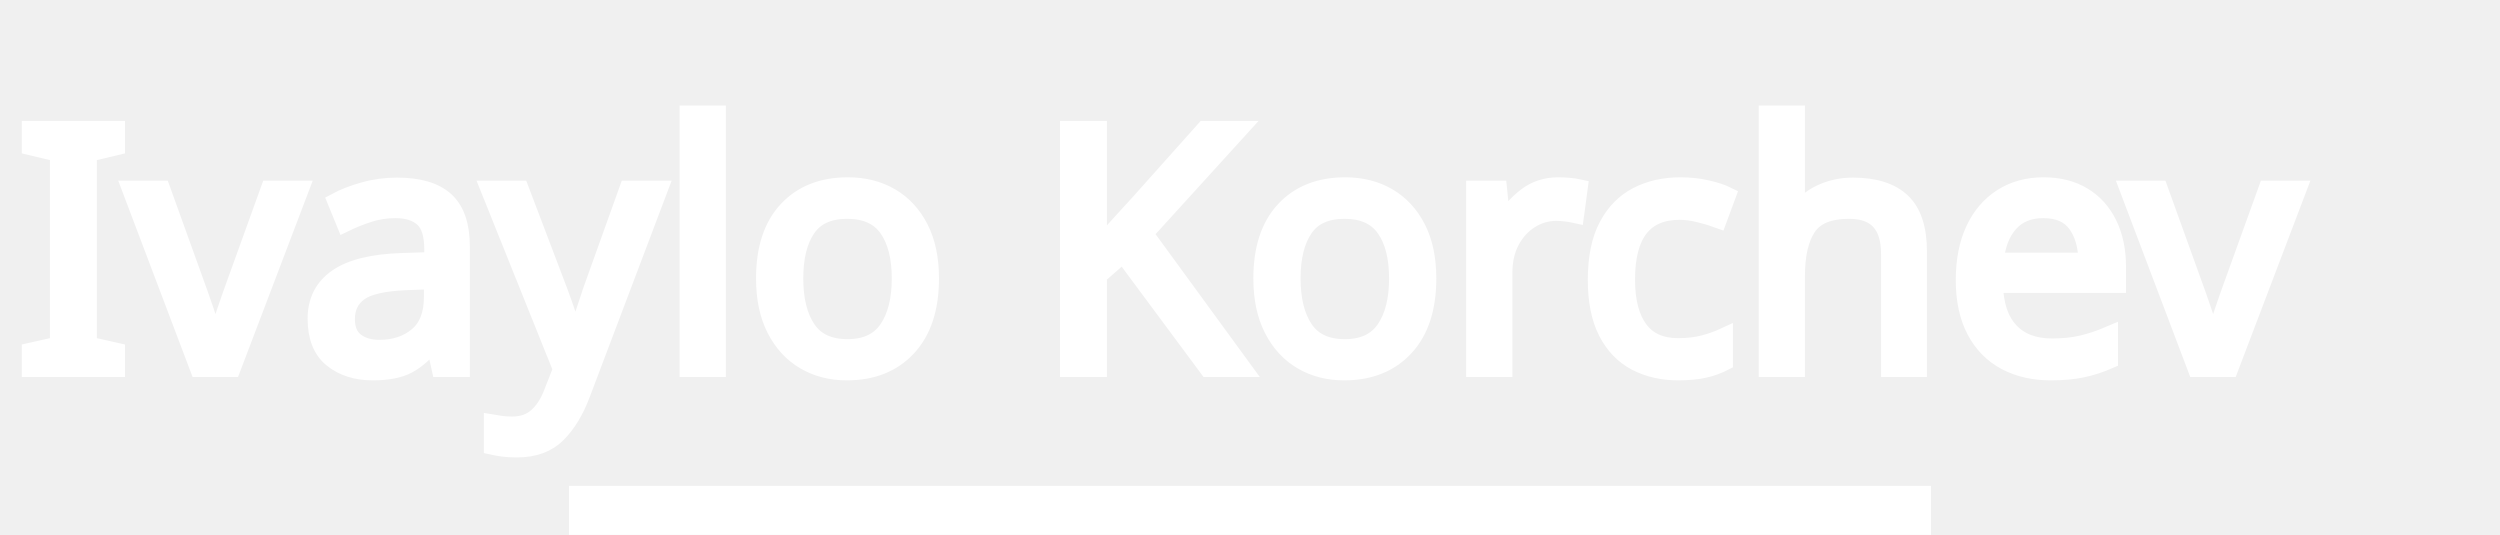
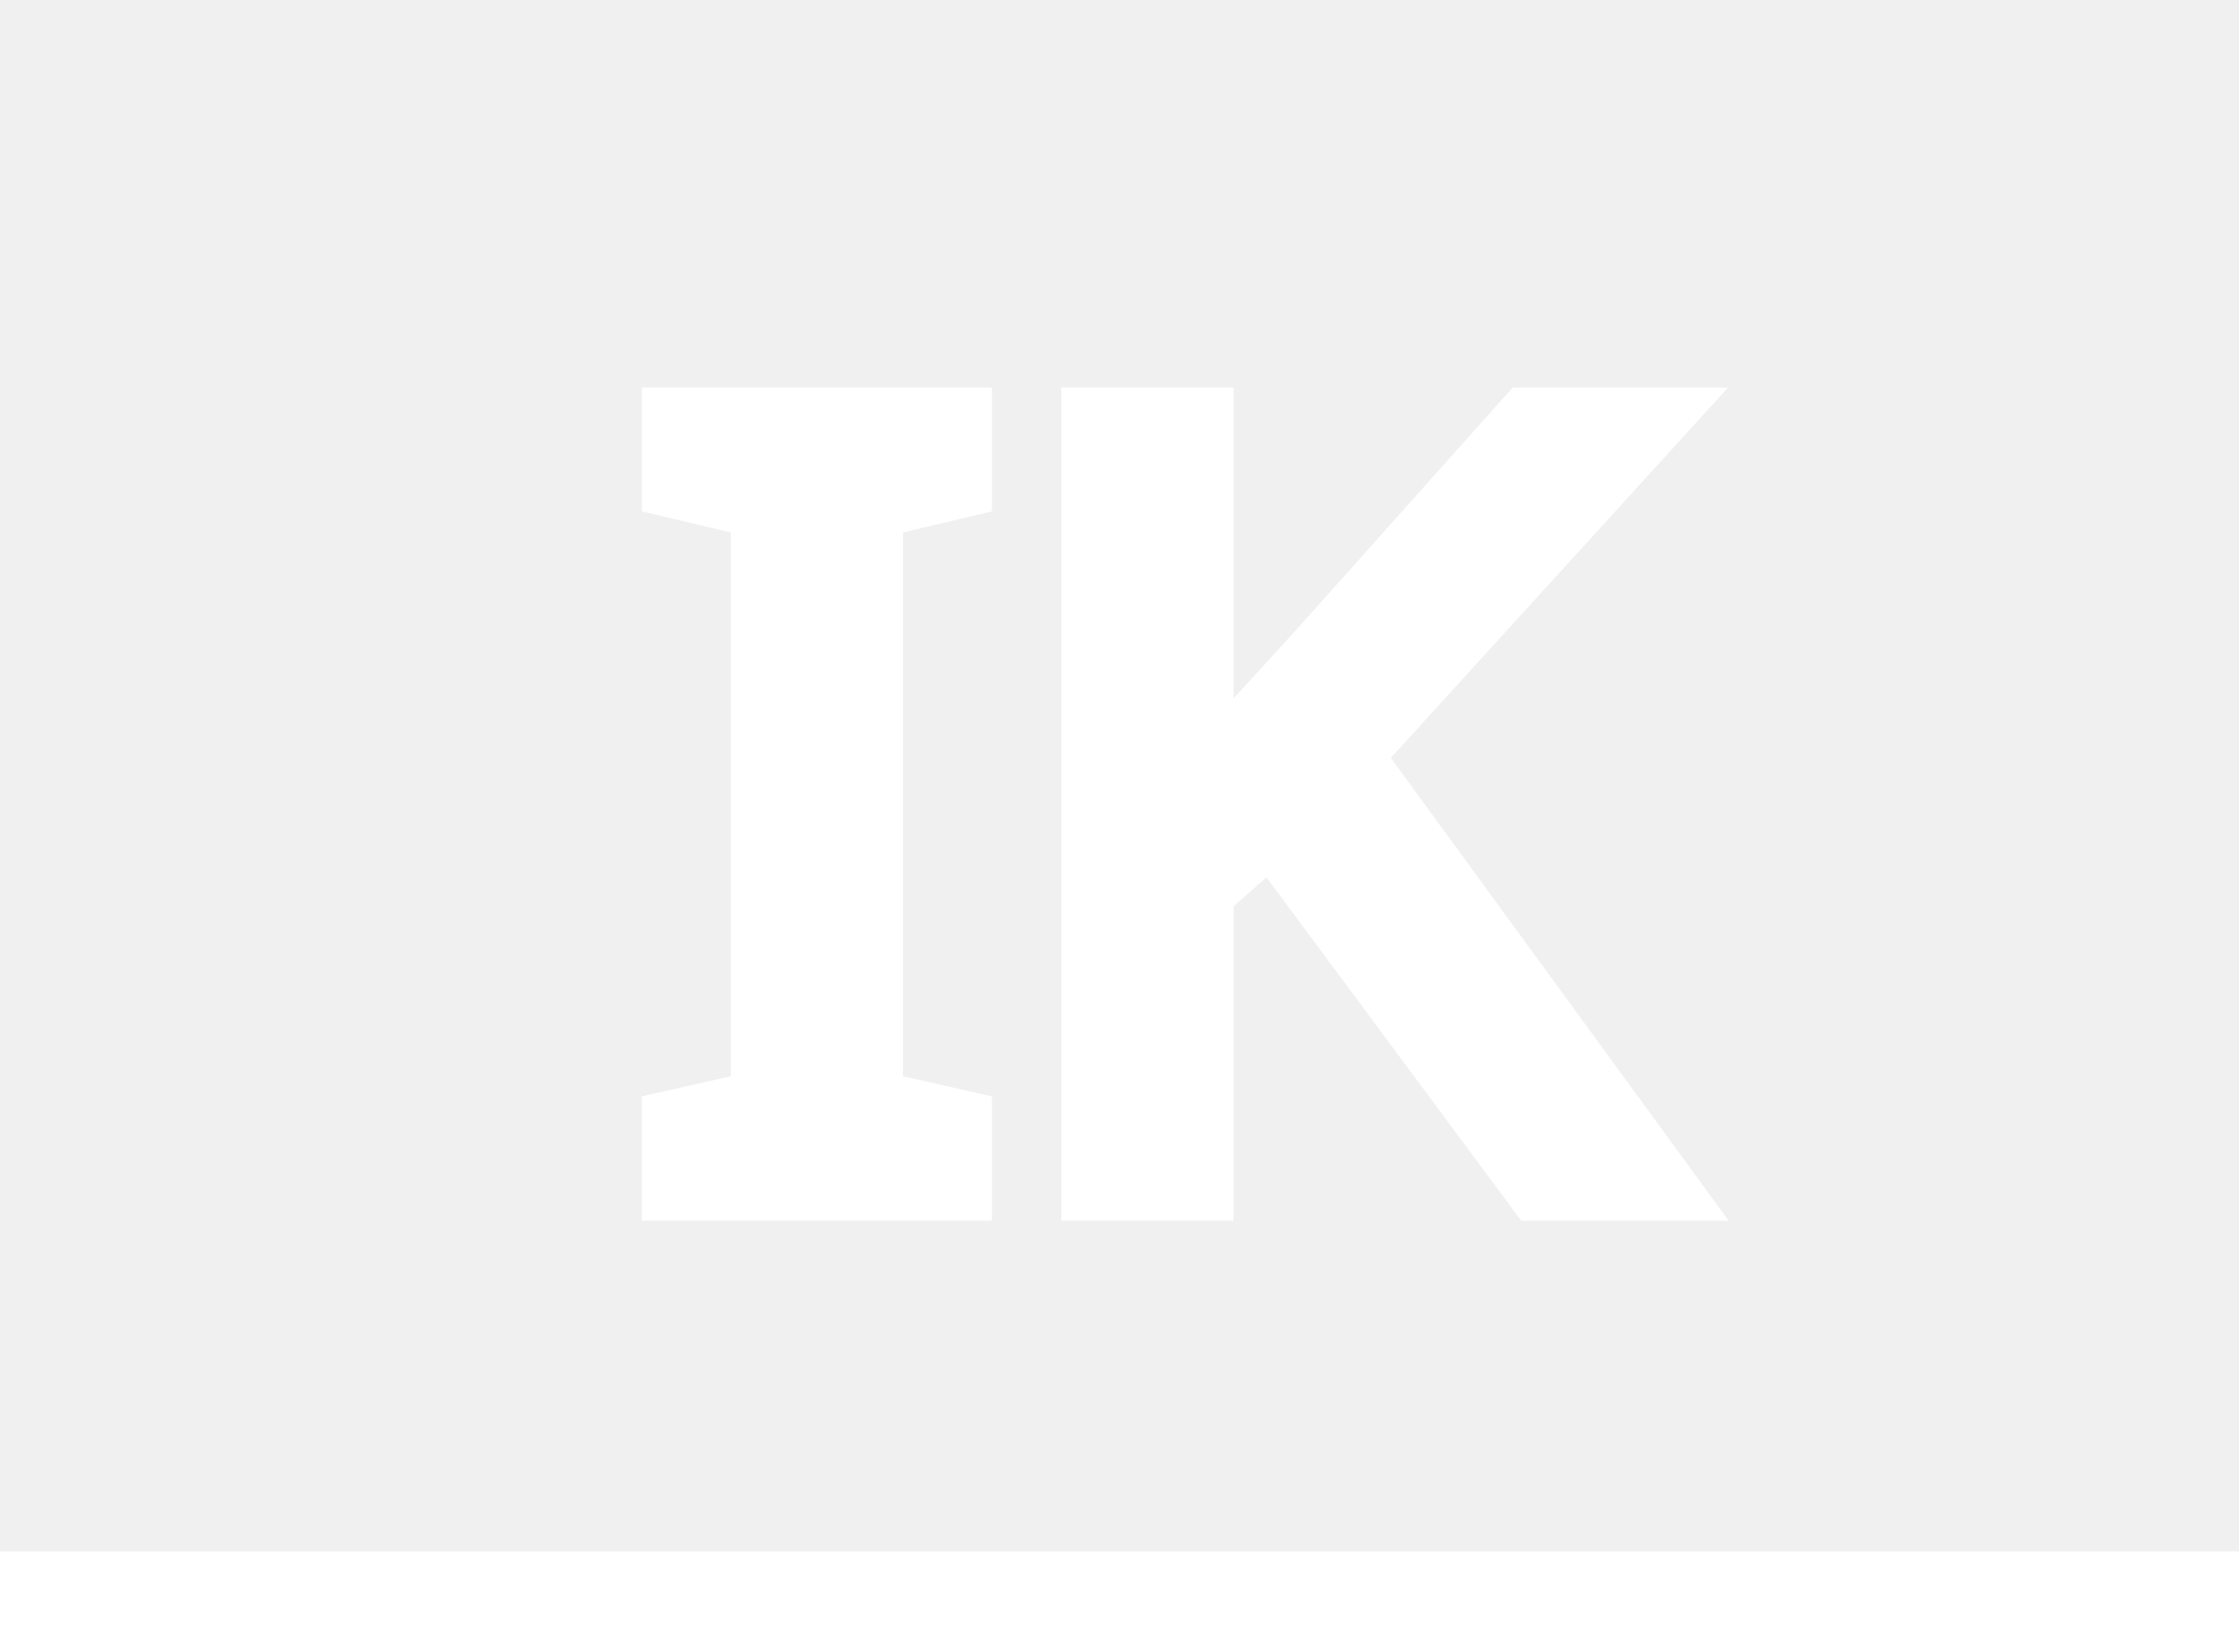
- <svg xmlns="http://www.w3.org/2000/svg" width="746" height="159.54" viewBox="0 0 746 159.54">
-   <g id="Logo" transform="translate(-644 -255)">
-     <text id="Ivaylo_Korchev" data-name="Ivaylo Korchev" transform="translate(649 365)" fill="#fff" stroke="#fff" stroke-width="5" font-size="100" font-family="Poppins-Medium, Poppins" font-weight="500">
-       <tspan x="0" y="0">Ivaylo Korchev</tspan>
-     </text>
-     <g id="Rectangle_1" data-name="Rectangle 1" transform="translate(813.809 400)" fill="#fff" stroke="#fff" stroke-width="1">
-       <rect width="406.382" height="14.54" stroke="none" />
-       <rect x="0.5" y="0.5" width="405.382" height="13.54" fill="none" />
+ <svg xmlns="http://www.w3.org/2000/svg" width="145.792" height="107.587" viewBox="0 0 145.792 107.587">
+   <g id="Logo" transform="translate(-696.471 -572)">
+     <g id="Logo-2" data-name="Logo" transform="translate(-45.529)">
+       <g id="Group_3" data-name="Group 3" transform="translate(742 577)">
+         <g id="Group_2" data-name="Group 2">
+           <g id="Group_1" data-name="Group 1">
+             <g id="Logo-3" data-name="Logo">
+               <text id="Ivaylo_Korchev" data-name="Ivaylo Korchev" transform="translate(41.529 72)" fill="#fff" stroke="#fff" stroke-width="5" font-size="69" font-family="Poppins-Medium, Poppins" font-weight="500">
+                 <tspan x="0" y="0">IK</tspan>
+               </text>
+               <g id="Rectangle_1" data-name="Rectangle 1" transform="translate(0 96.047)" fill="#fff" stroke="#fff" stroke-width="1">
+                 <rect width="145.792" height="6.54" stroke="none" />
+                 <rect x="0.5" y="0.5" width="144.792" height="5.54" fill="none" />
+               </g>
+             </g>
+           </g>
+         </g>
+       </g>
    </g>
  </g>
</svg>
